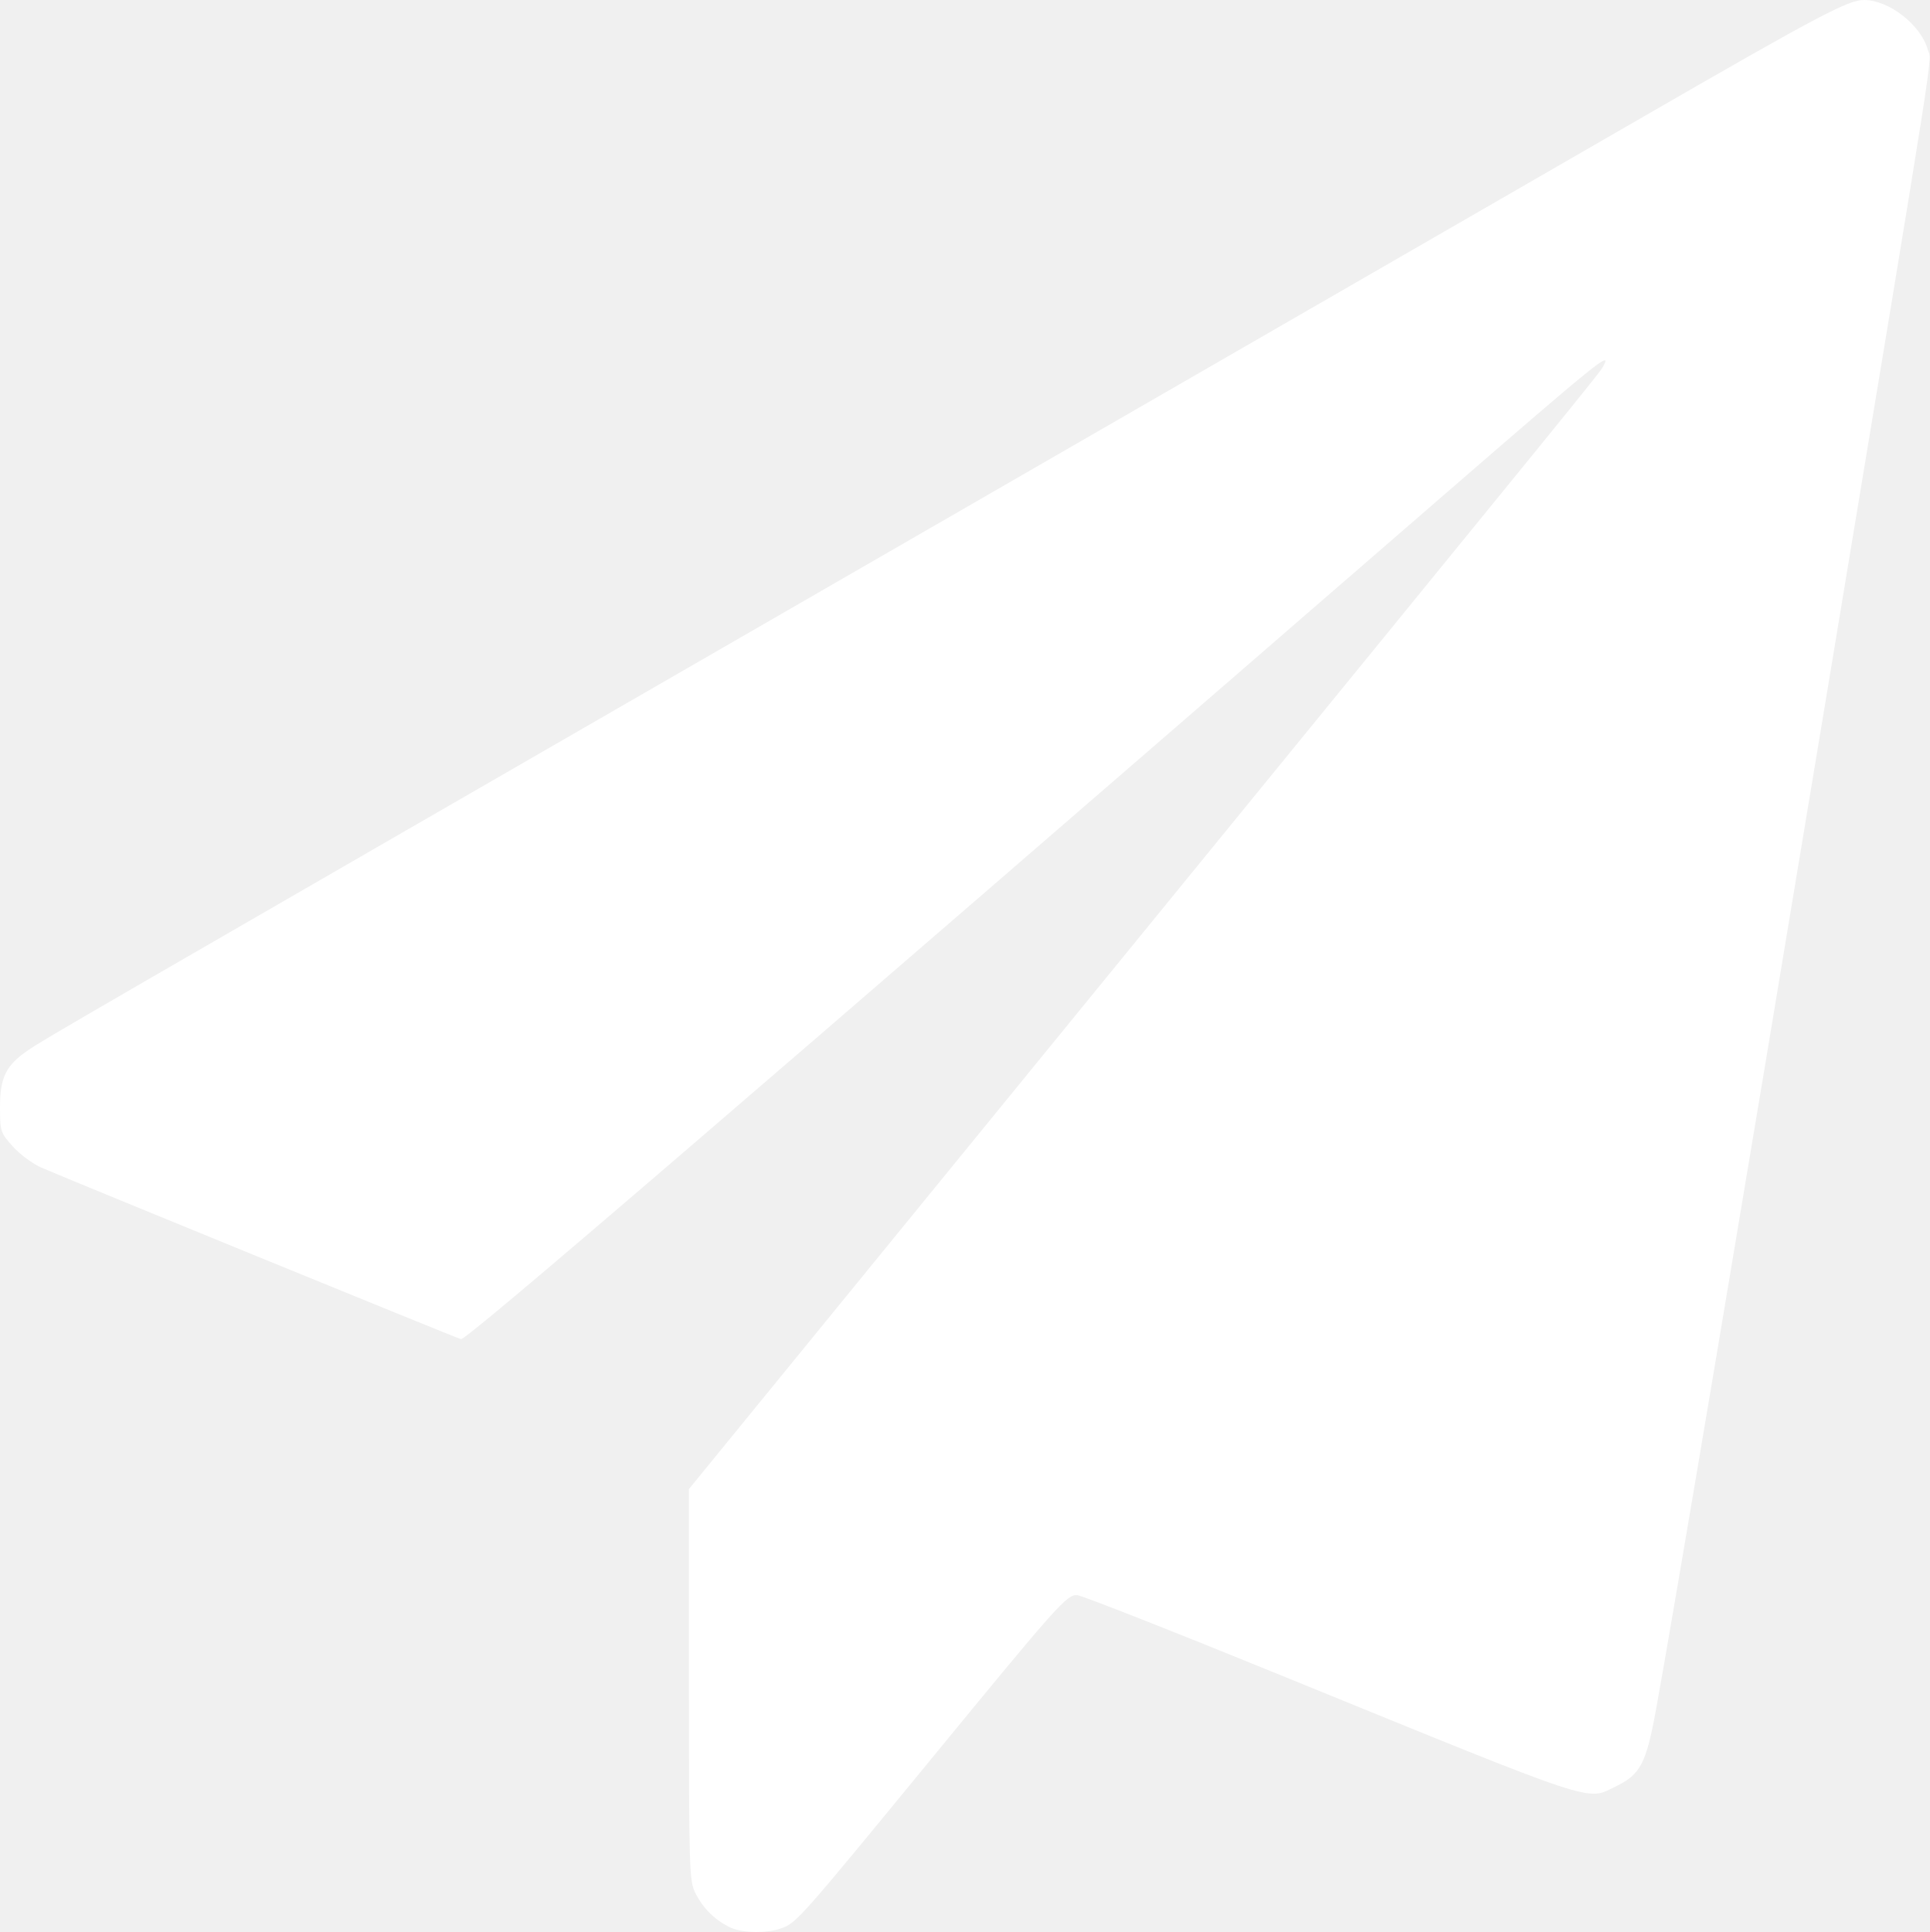
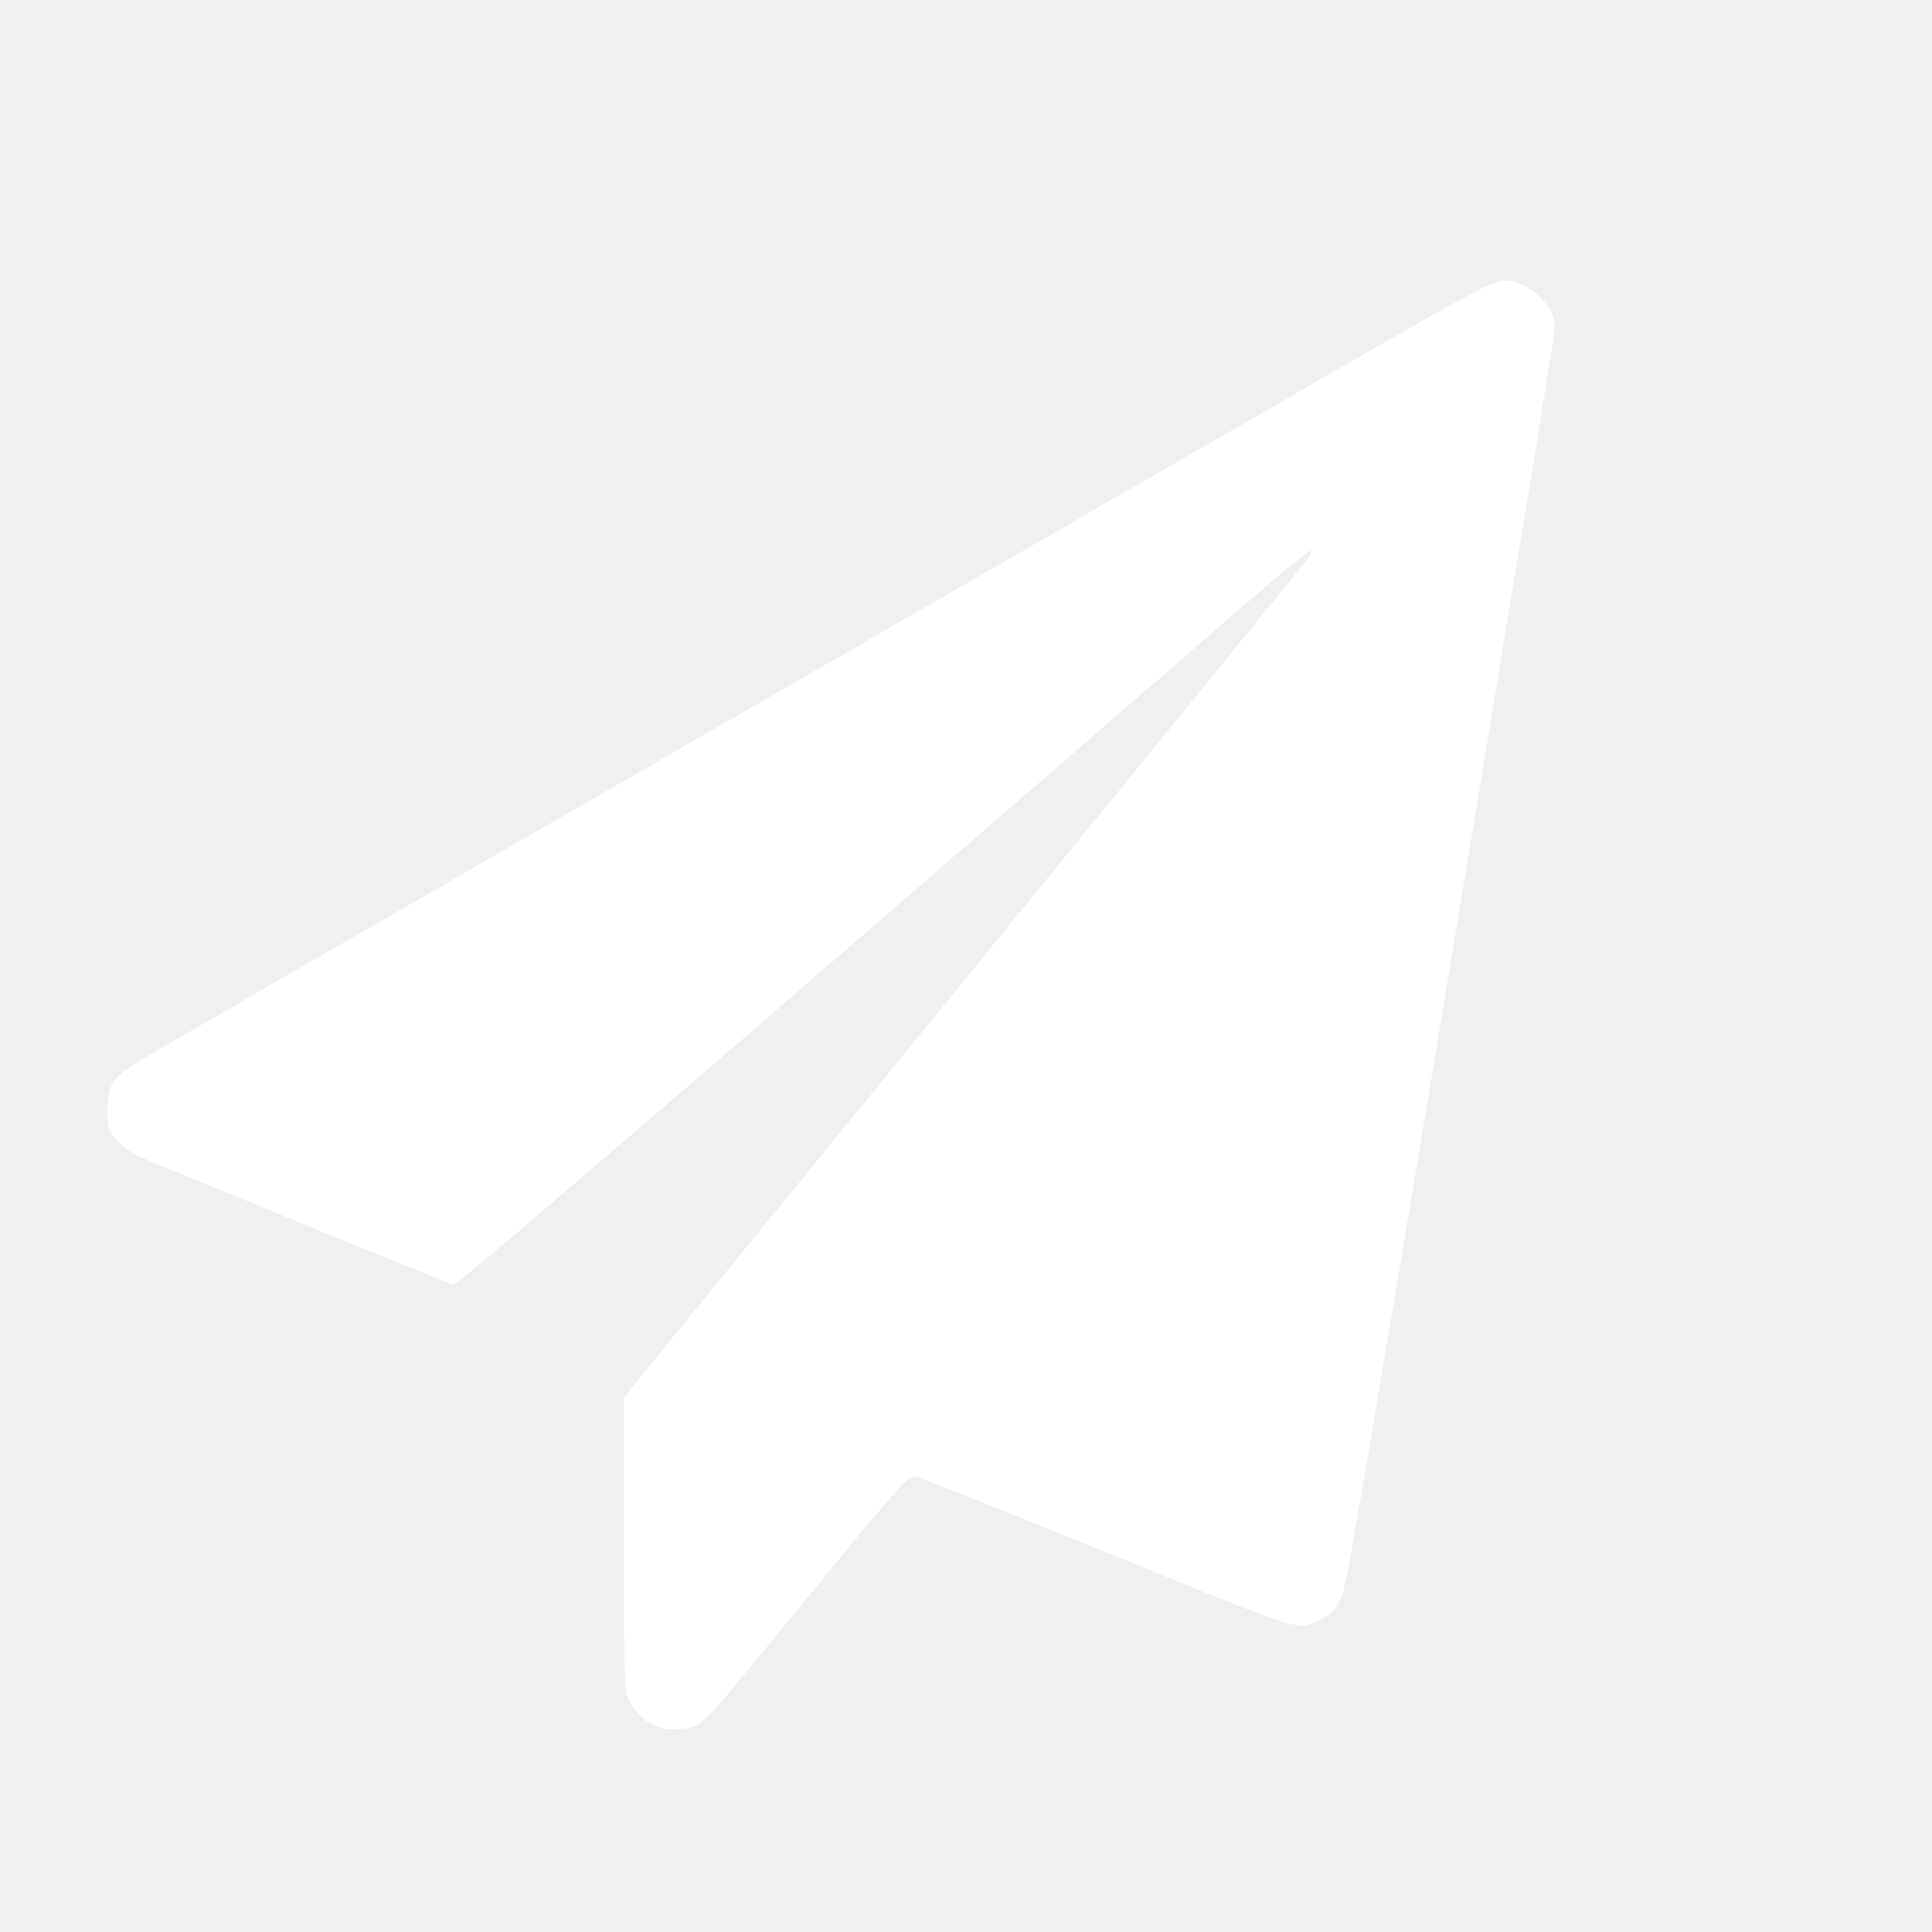
- <svg xmlns="http://www.w3.org/2000/svg" width="210.673mm" height="210.879mm" viewBox="0 0 210.673 210.879" version="1.1" id="svg8">
+ <svg xmlns="http://www.w3.org/2000/svg" width="281.214mm" height="281.214mm" viewBox="0 0 281.214 281.214" version="1.1" id="svg8">
  <defs id="defs2" />
-   <g id="layer1" transform="translate(9.972854,-8.324214)">
-     <path style="opacity:1;fill:#ffffff;fill-opacity:1;stroke:none;stroke-width:0.567;stroke-linejoin:round;stroke-miterlimit:4;stroke-dasharray:none;stroke-dashoffset:0;stroke-opacity:1" d="m 69.59,218.632 c -1.618,-0.841 -2.799,-2.028 -3.628,-3.643 -0.682,-1.33 -0.719,-2.51 -0.719,-22.767 v -21.365 l 43.582,-53.395 c 55.482,-67.973 55.818,-68.387 56.248,-69.175 0.971,-1.783 -0.456,-0.629 -17.444,14.094 C 68.937,130.581 40.914,154.644 40.357,154.494 39.773,154.337 -1.67,137.399 -5.441,135.776 c -0.937,-0.403 -2.34,-1.438 -3.118,-2.299 -1.36,-1.506 -1.414,-1.671 -1.413,-4.305 0.002,-3.264 0.655,-4.58 3.088,-6.226 1.962,-1.327 2.934,-1.89 90.648,-52.471 C 121.911,48.477 160.776,26.064 170.131,20.669 188.671,9.976 191.829,8.312 193.555,8.324 c 2.729,0.02 6.198,2.732 6.943,5.429 0.421,1.525 1.329,-4.262 -11.097,70.725 -9.317,56.23 -16.796,100.698 -18.561,110.369 -1.092,5.981 -1.704,7.156 -4.409,8.466 -3.266,1.581 -1.46,2.179 -36.34,-12.042 -11.835,-4.825 -21.94,-8.801 -22.454,-8.835 -1.138,-0.075 -2.058,0.957 -16.149,18.132 -13.568,16.537 -14.432,17.523 -15.893,18.133 -1.668,0.697 -4.598,0.663 -6.006,-0.069 z" id="path4544" />
+   <g id="layer1" transform="translate(15.26452,43.48998)">
+     <path style="opacity:1;fill:#ffffff;fill-opacity:1;stroke:none;stroke-width:0.567;stroke-linejoin:round;stroke-miterlimit:4;stroke-dasharray:none;stroke-dashoffset:0;stroke-opacity:1" d="m 79.914,207.655 c -1.618,-0.841 -2.799,-2.028 -3.628,-3.643 -0.682,-1.33 -0.719,-2.51 -0.719,-22.767 v -21.365 l 43.582,-53.395 c 55.482,-67.973 55.818,-68.387 56.248,-69.175 0.971,-1.783 -0.456,-0.629 -17.444,14.094 C 79.262,119.604 51.238,143.667 50.681,143.517 50.098,143.36 8.654,126.422 4.883,124.799 c -0.937,-0.403 -2.34,-1.438 -3.118,-2.299 -1.36,-1.506 -1.414,-1.671 -1.413,-4.305 0.002,-3.264 0.655,-4.58 3.088,-6.226 1.962,-1.327 2.934,-1.89 90.648,-52.471 C 132.235,37.5 171.101,15.087 180.456,9.692 198.996,-1.001 202.153,-2.665 203.88,-2.653 c 2.729,0.02 6.198,2.732 6.943,5.429 0.421,1.525 1.329,-4.262 -11.097,70.725 -9.317,56.23 -16.796,100.698 -18.561,110.369 -1.092,5.981 -1.704,7.156 -4.409,8.466 -3.266,1.581 -1.46,2.179 -36.34,-12.042 -11.835,-4.825 -21.94,-8.801 -22.454,-8.835 -1.138,-0.075 -2.058,0.957 -16.149,18.132 -13.568,16.537 -14.432,17.523 -15.893,18.133 -1.668,0.697 -4.598,0.663 -6.006,-0.069 z" id="path4544" />
  </g>
</svg>
